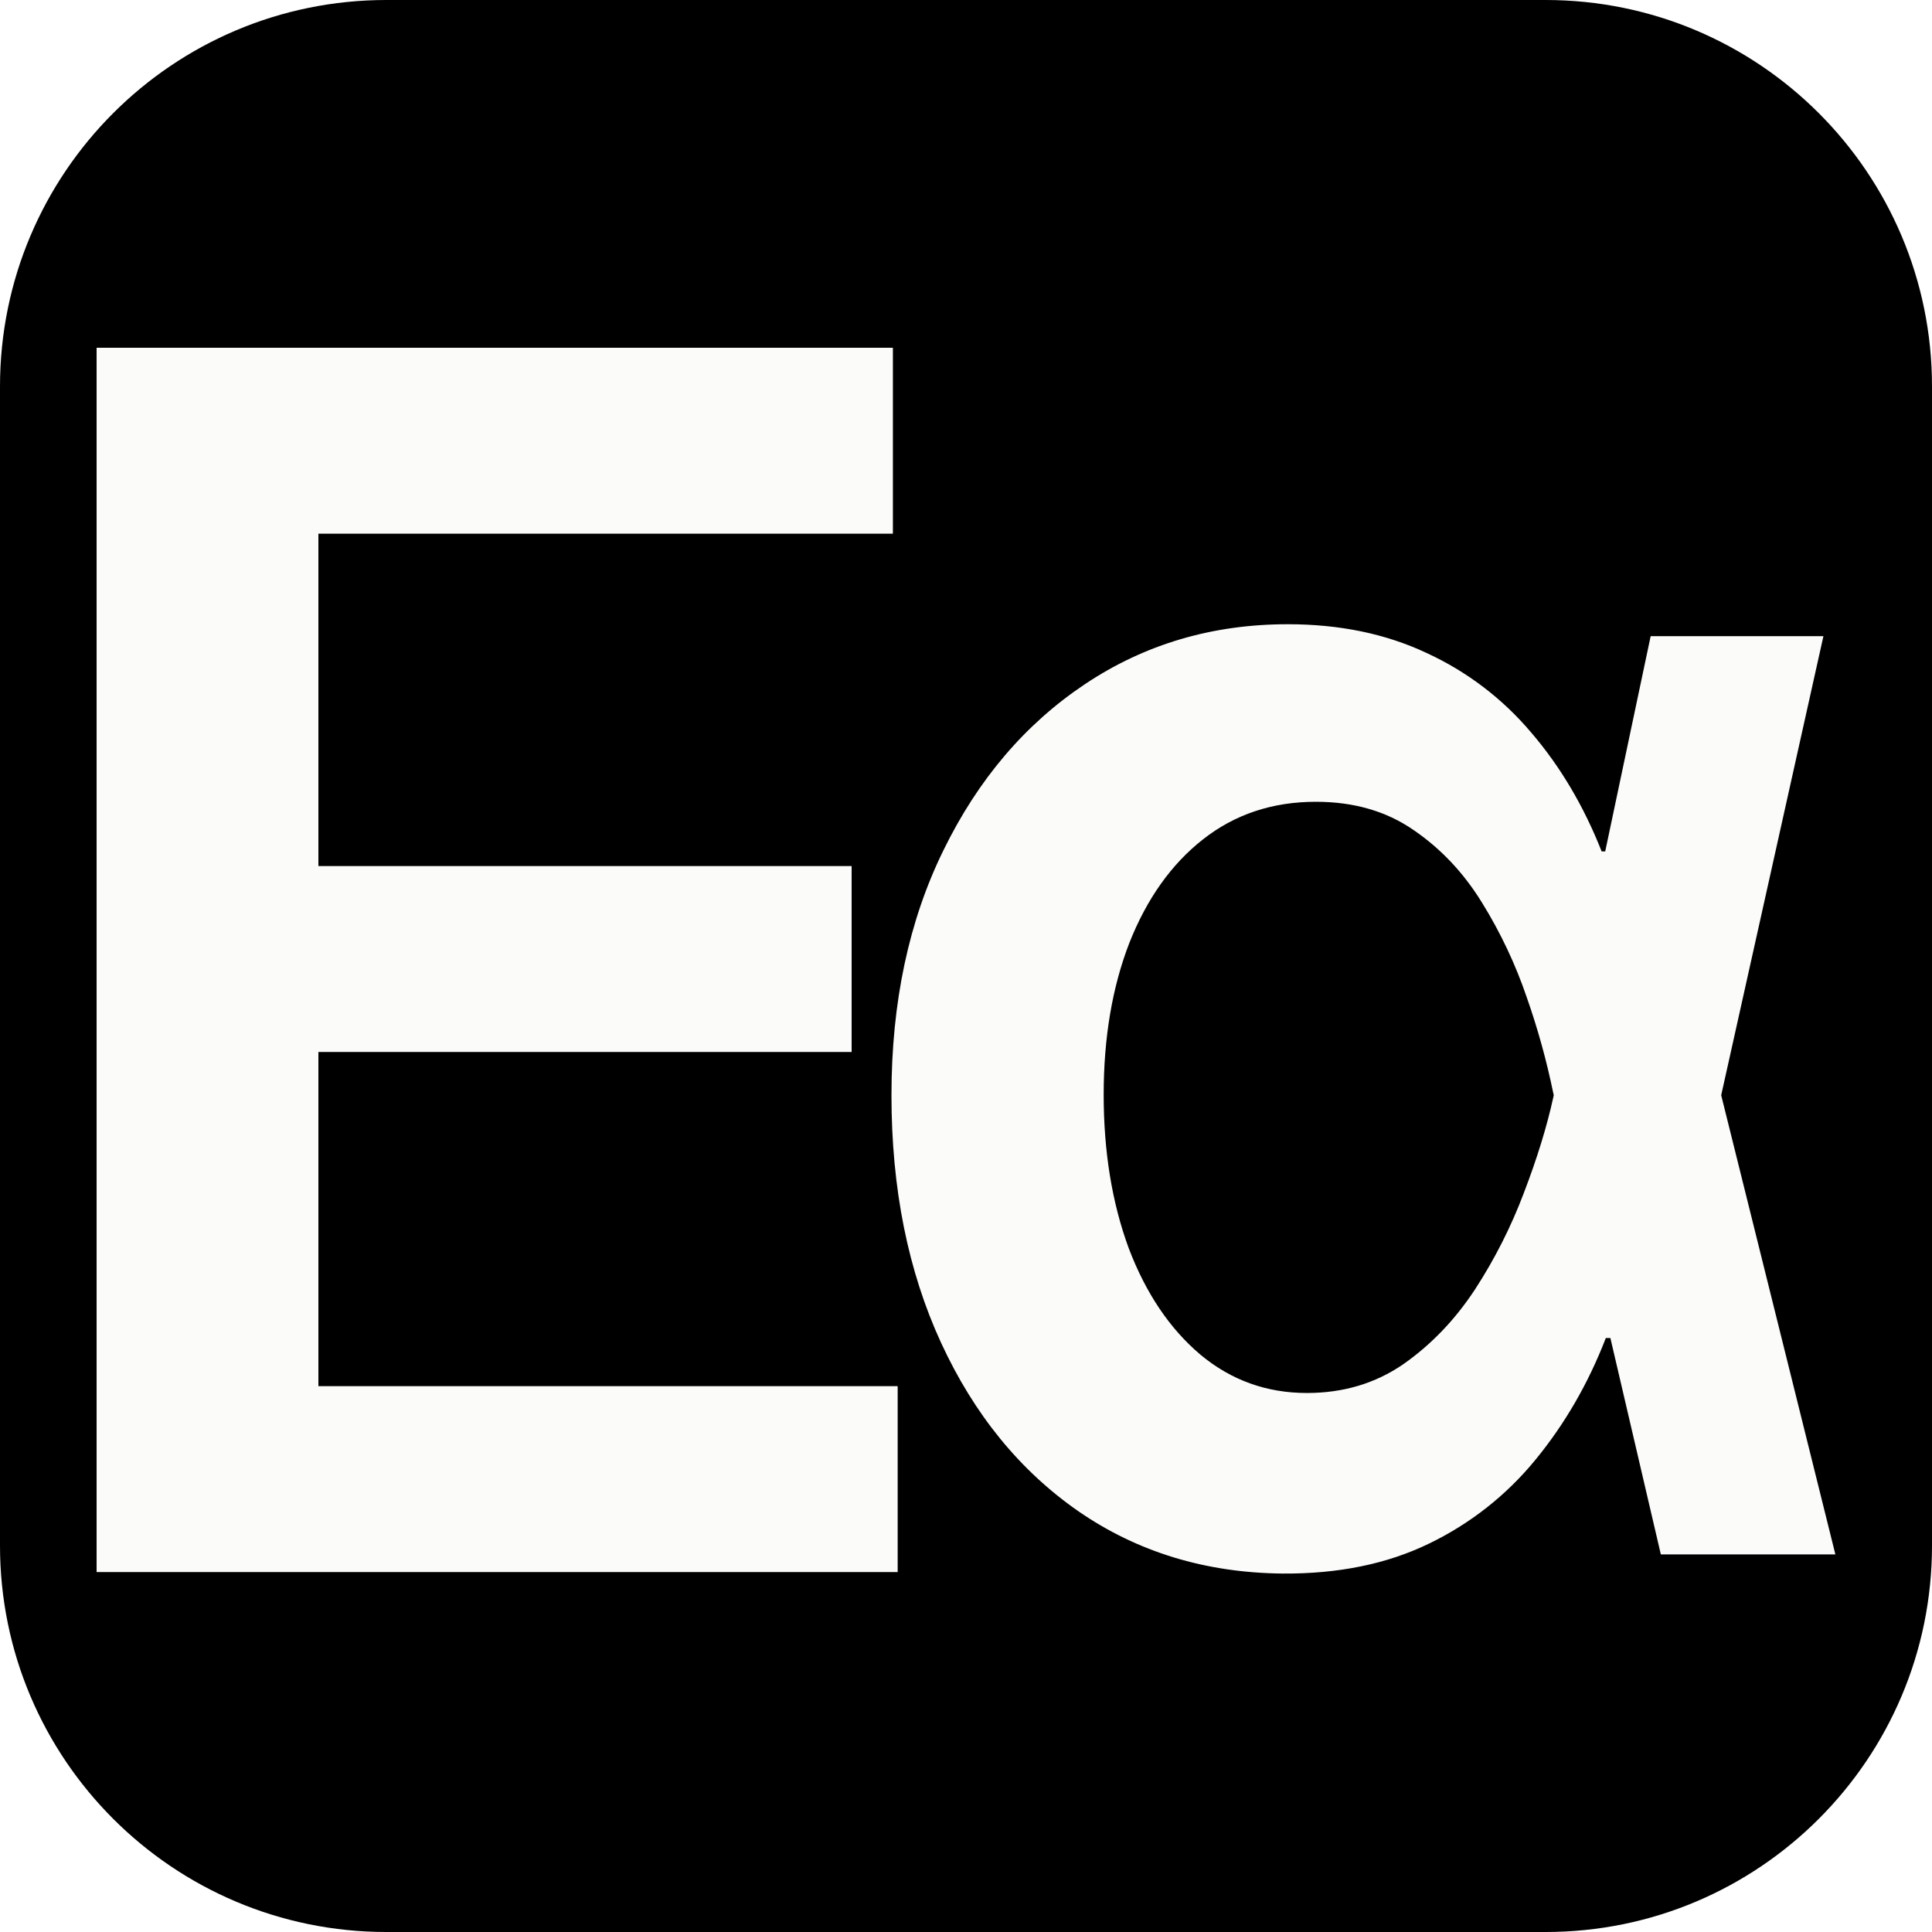
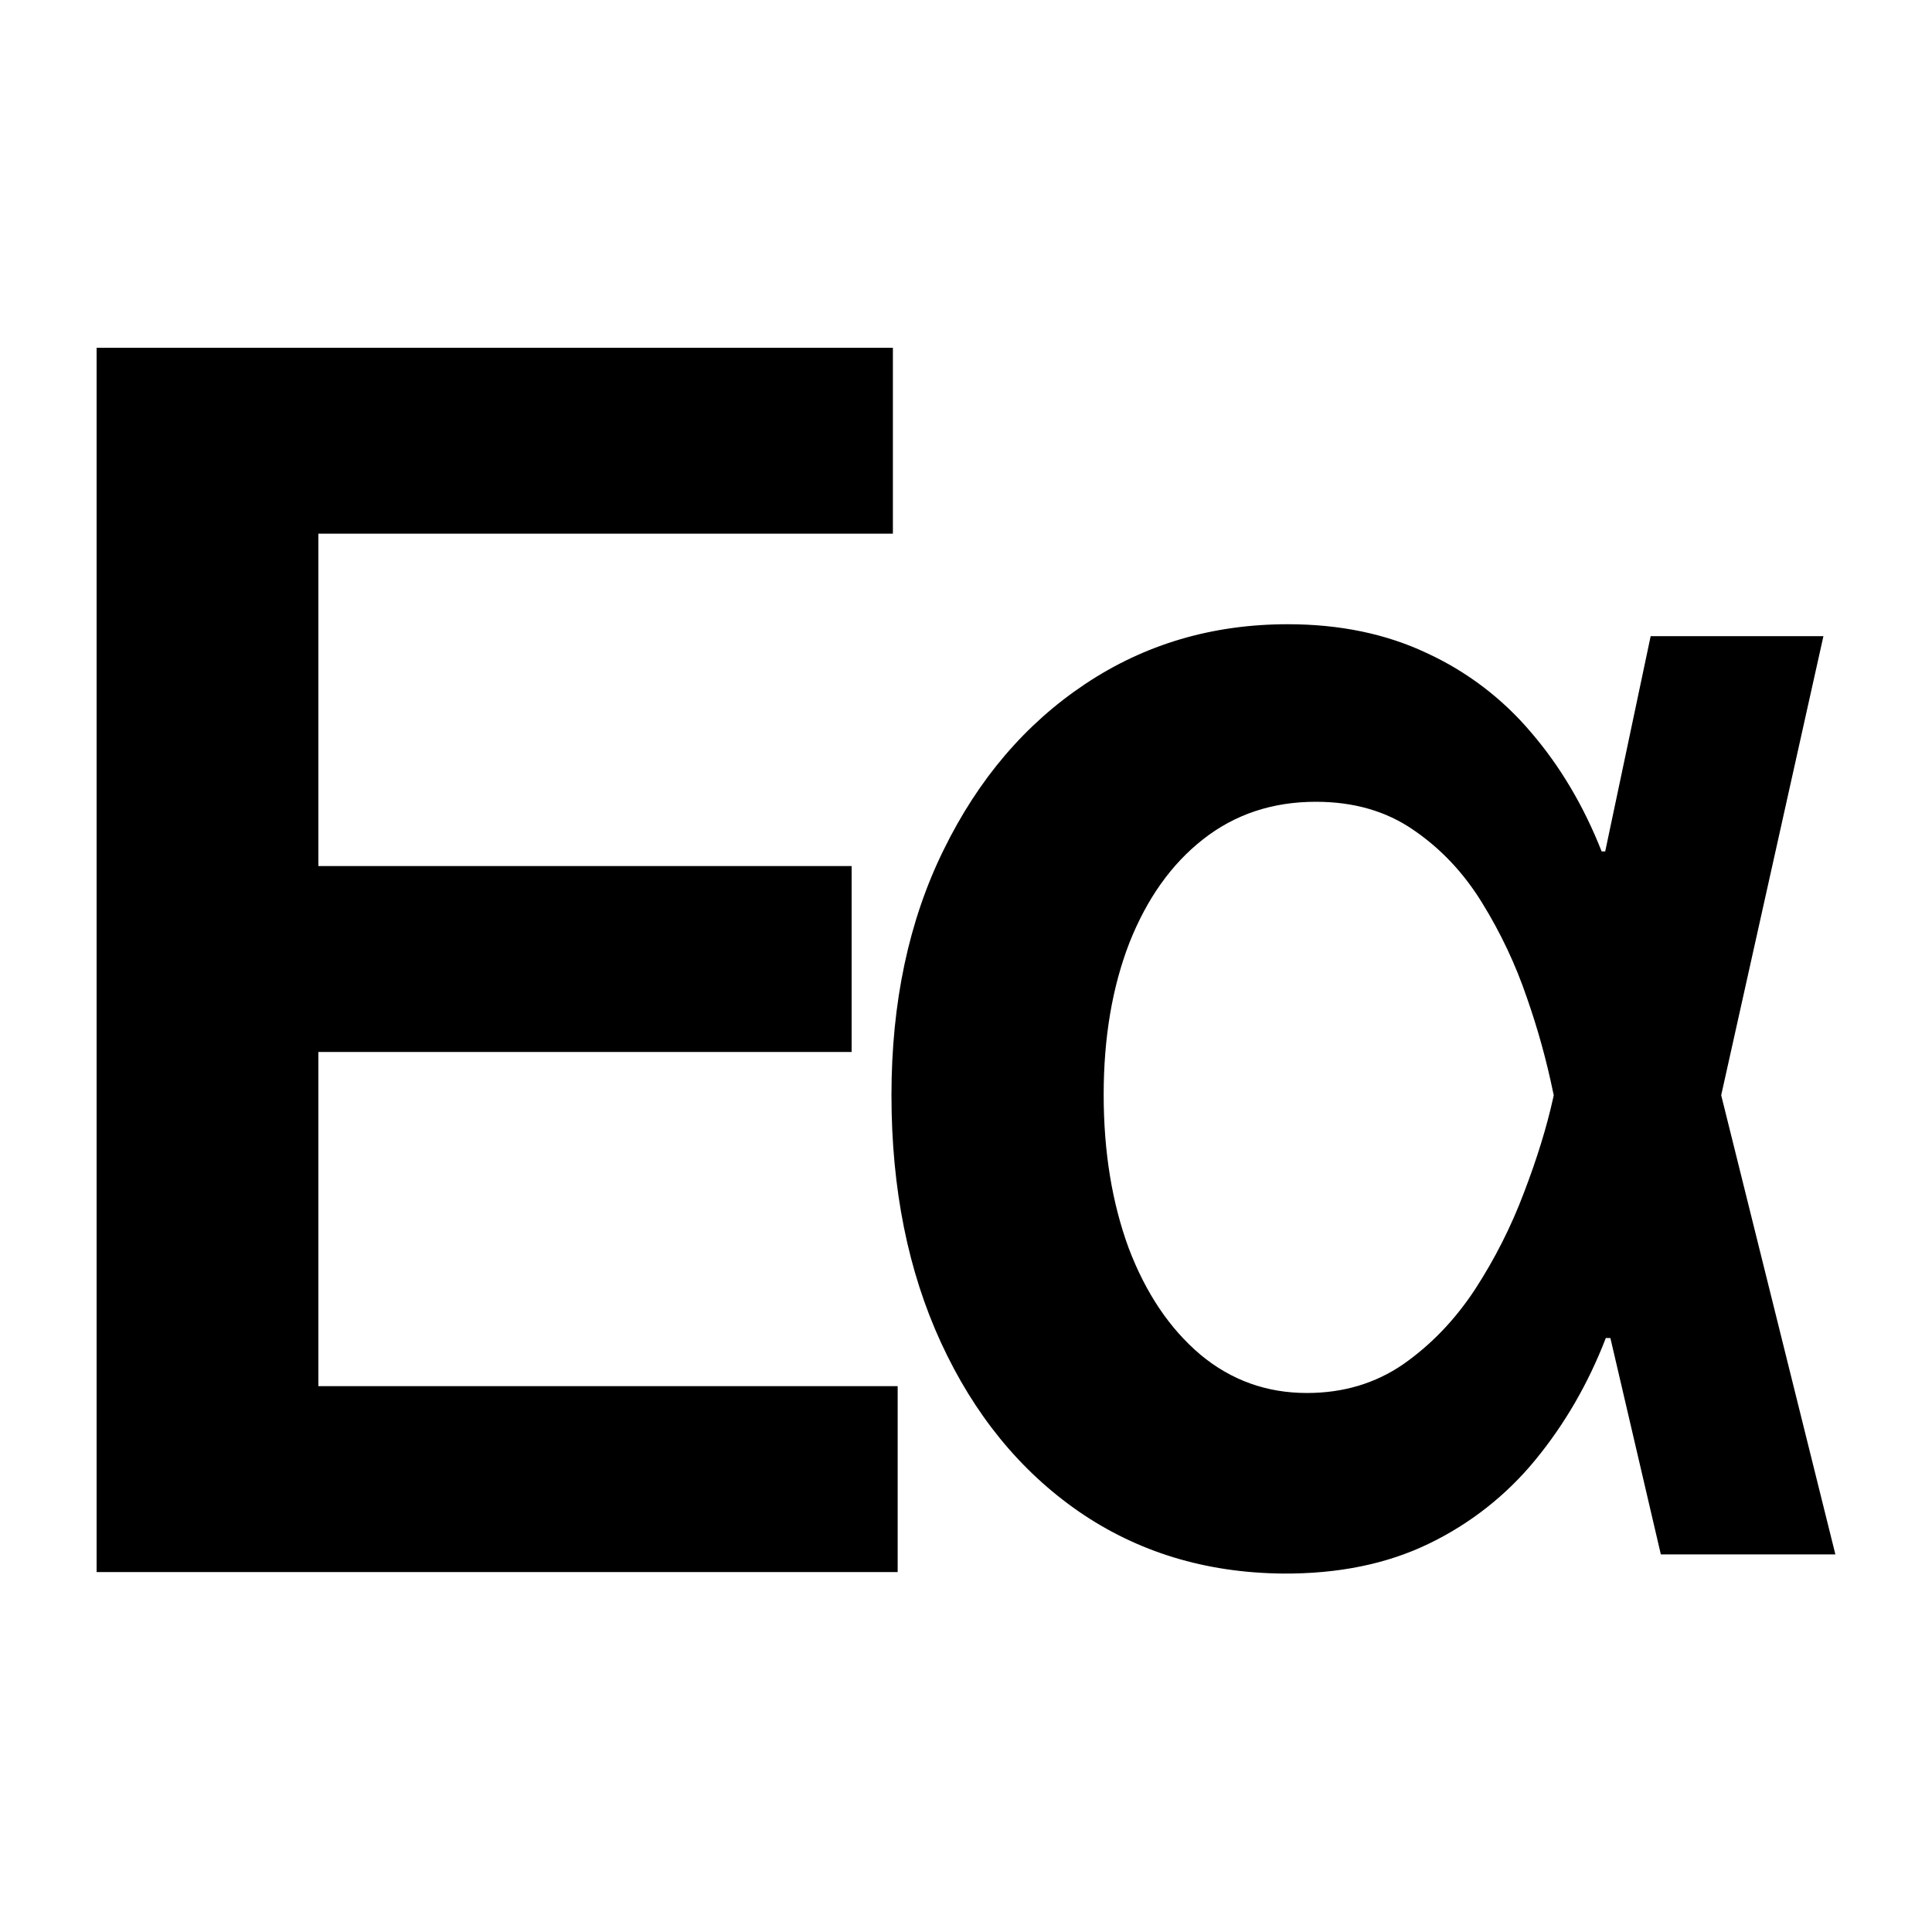
- <svg xmlns="http://www.w3.org/2000/svg" width="100" height="100" fill="none" viewBox="0 0 100 100">
-   <rect width="100" height="100" fill="#000" rx="20" />
-   <path fill="#fbfbfa" d="M5 81.37V18h41.216v9.623H16.48v17.204h27.6v9.623h-27.6v17.297h29.983v9.623z" />
-   <path fill="#fbfbfa" d="M66.378 81.447q-5.971-.062-10.551-3.218-4.55-3.156-7.117-8.726t-2.568-12.81q0-7.21 2.692-12.686 2.691-5.508 7.333-8.602 4.64-3.095 10.49-3.095 4.022 0 7.178 1.486a15.6 15.6 0 0 1 5.415 4.115q2.259 2.63 3.651 6.158h3.59l2.568 12.5 5.94 23.888h-9.034l-5.57-23.888a38 38 0 0 0-1.361-4.92 24 24 0 0 0-2.321-4.92q-1.424-2.32-3.558-3.774Q71.05 41.5 68.11 41.5q-3.373 0-5.848 1.949-2.445 1.918-3.806 5.353-1.33 3.435-1.33 7.86t1.299 7.952q1.33 3.495 3.713 5.507 2.382 1.98 5.508 1.98 2.815 0 4.981-1.485 2.166-1.516 3.714-3.868a26 26 0 0 0 2.537-5.012q1.02-2.661 1.516-4.92l5.044-23.888h8.942l-5.32 23.889-2.57 12.439h-3.373q-1.362 3.527-3.651 6.312a16.2 16.2 0 0 1-5.508 4.332q-3.25 1.578-7.58 1.547" />
+ <svg xmlns="http://www.w3.org/2000/svg" viewBox="0 0 100 100" width="1000" height="1000">
+   <style>
+     path {
+       fill: #000;
+     }
+     @media (prefers-color-scheme: dark) {
+       path {
+         fill: #fbfbfa;
+       }
+     }
+   </style>
+   <path d="M5 81.37V18h41.216v9.623H16.48v17.204h27.6v9.623h-27.6v17.297h29.983v9.623z" />
+   <path d="M66.378 81.447q-5.971-.062-10.551-3.218-4.55-3.156-7.117-8.726t-2.568-12.81q0-7.21 2.692-12.686 2.691-5.508 7.333-8.602 4.64-3.095 10.49-3.095 4.022 0 7.178 1.486a15.6 15.6 0 0 1 5.415 4.115q2.259 2.63 3.651 6.158h3.59l2.568 12.5 5.94 23.888h-9.034l-5.57-23.888a38 38 0 0 0-1.361-4.92 24 24 0 0 0-2.321-4.92q-1.424-2.32-3.558-3.774Q71.05 41.5 68.11 41.5q-3.373 0-5.848 1.949-2.445 1.918-3.806 5.353-1.33 3.435-1.33 7.86t1.299 7.952q1.33 3.495 3.713 5.507 2.382 1.98 5.508 1.98 2.815 0 4.981-1.485 2.166-1.516 3.714-3.868a26 26 0 0 0 2.537-5.012q1.02-2.661 1.516-4.92l5.044-23.888h8.942l-5.32 23.889-2.57 12.439h-3.373q-1.362 3.527-3.651 6.312a16.2 16.2 0 0 1-5.508 4.332q-3.25 1.578-7.58 1.547" />
</svg>
